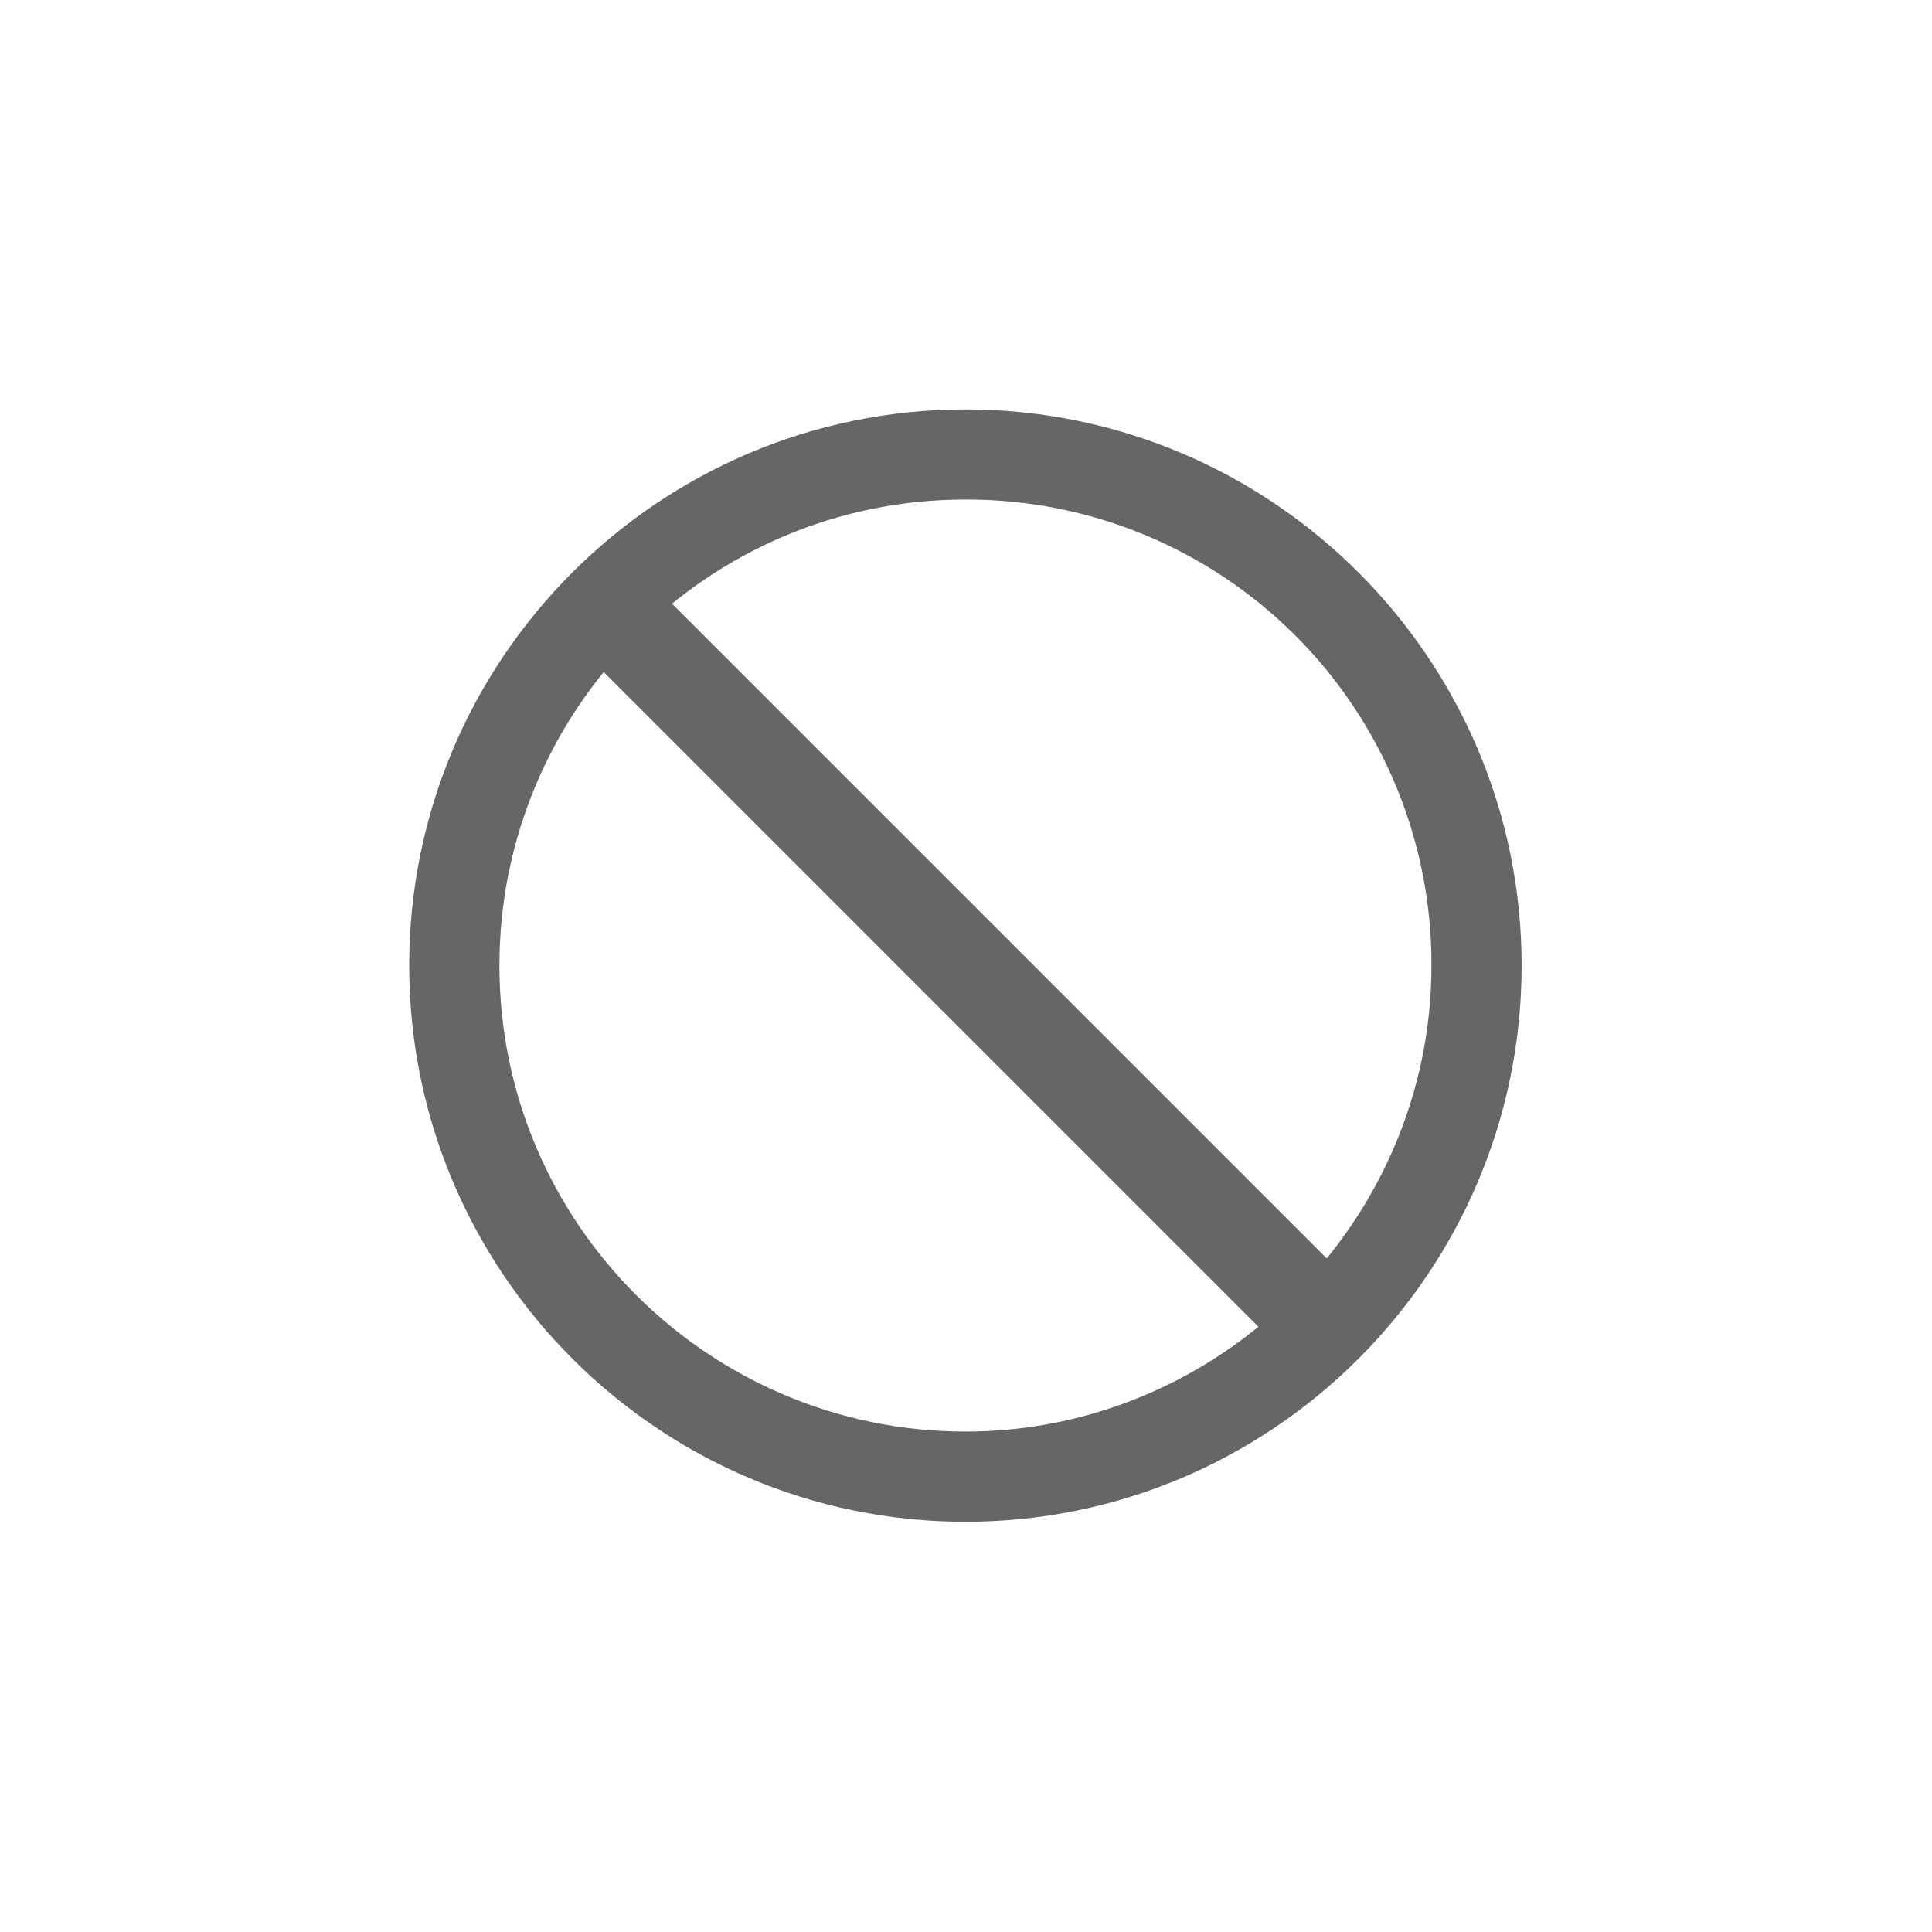
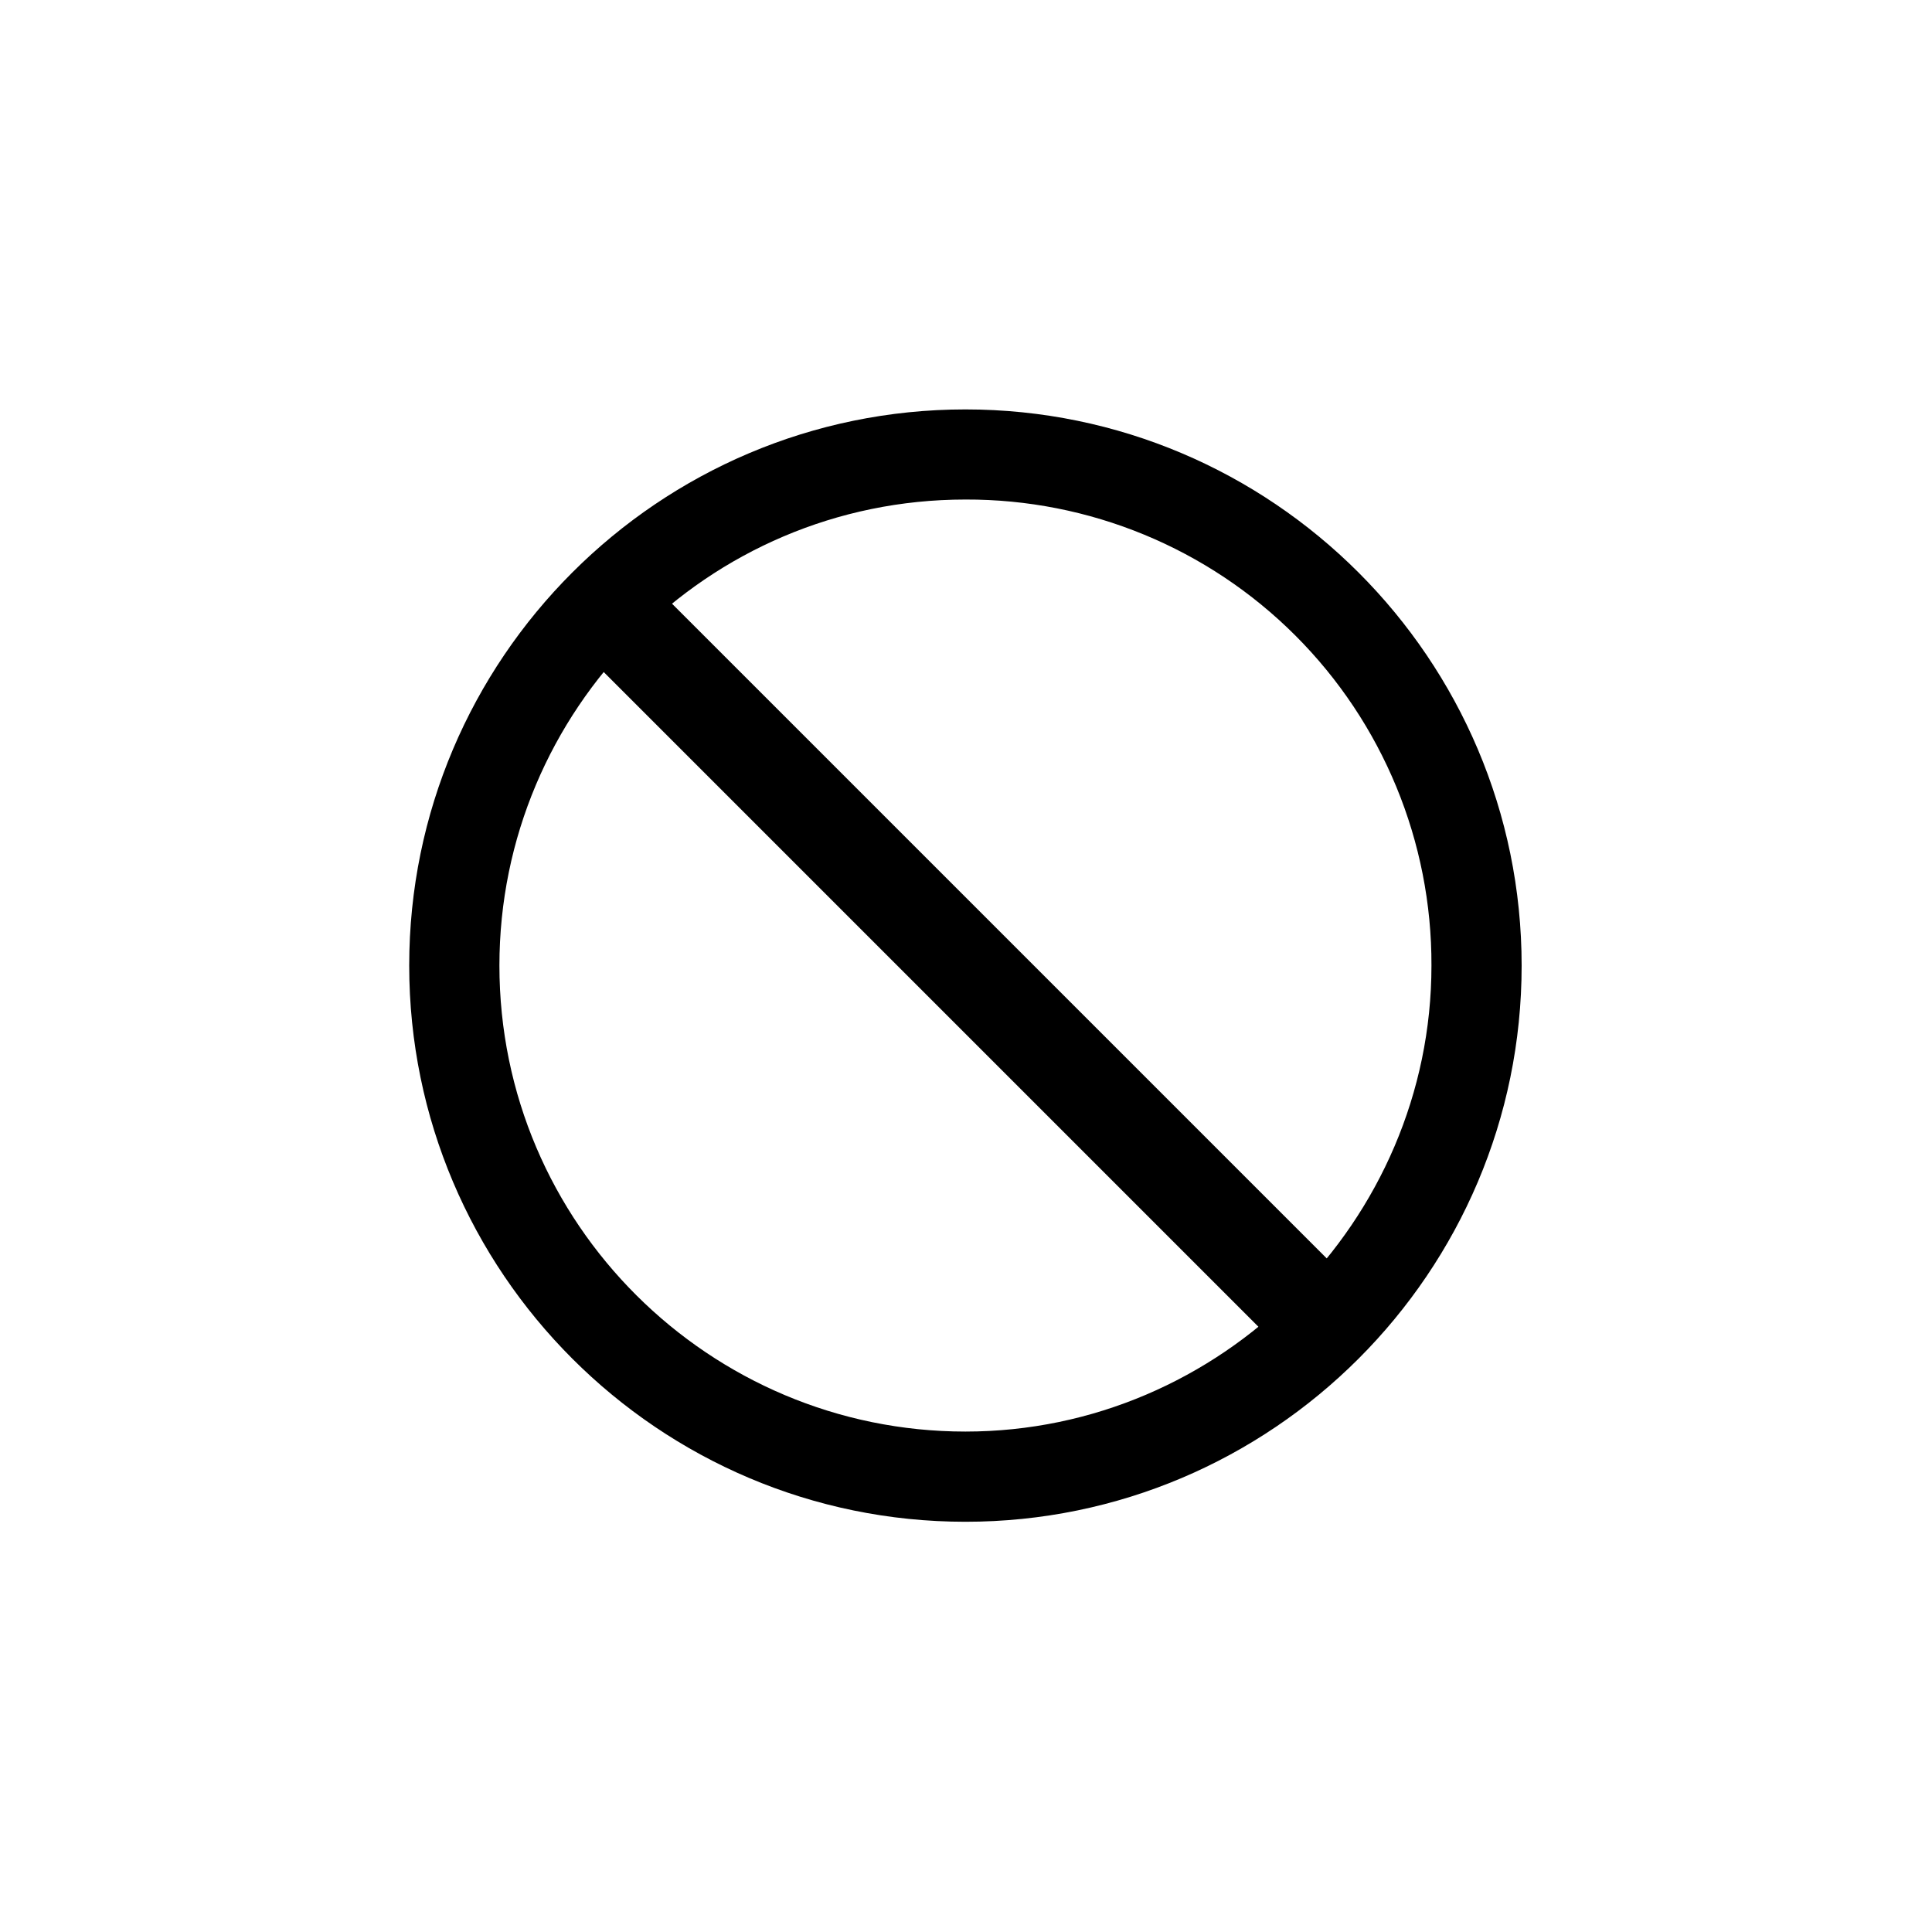
<svg xmlns="http://www.w3.org/2000/svg" t="1591595925068" class="icon" viewBox="0 0 1024 1024" version="1.1" p-id="8787" width="48" height="48">
  <defs>
    <style type="text/css" />
  </defs>
-   <path d="M511.7 806.57c-162.55 0-294.81-132.26-294.81-294.81S349.15 217 511.7 217s294.8 132.26 294.8 294.8-132.26 294.77-294.8 294.77z m0-541.81c-137 0-247 111.55-247 247 0 137 111.55 247 247 247s247-111.54 247-247a246.19 246.19 0 0 0-247-247z m0 0" p-id="8788" fill="#666666" />
-   <path d="M705.09 668.88l-350-350c-9.66-9.65-26.55-9.65-36.21 0s-9.65 26.55 0 36.21l350 350c9.66 9.65 26.55 9.65 36.21 0s9.65-26.55 0-36.21z" p-id="8789" fill="#666666" />
+   <path d="M511.7 806.57c-162.55 0-294.81-132.26-294.81-294.81S349.15 217 511.7 217s294.8 132.26 294.8 294.8-132.26 294.77-294.8 294.77z m0-541.81c-137 0-247 111.55-247 247 0 137 111.55 247 247 247s247-111.54 247-247a246.19 246.19 0 0 0-247-247z m0 0" p-id="8788" />
+   <path d="M705.09 668.88l-350-350c-9.66-9.65-26.55-9.65-36.21 0s-9.65 26.55 0 36.21l350 350c9.66 9.65 26.55 9.65 36.21 0s9.65-26.55 0-36.21z" p-id="8789" />
</svg>
